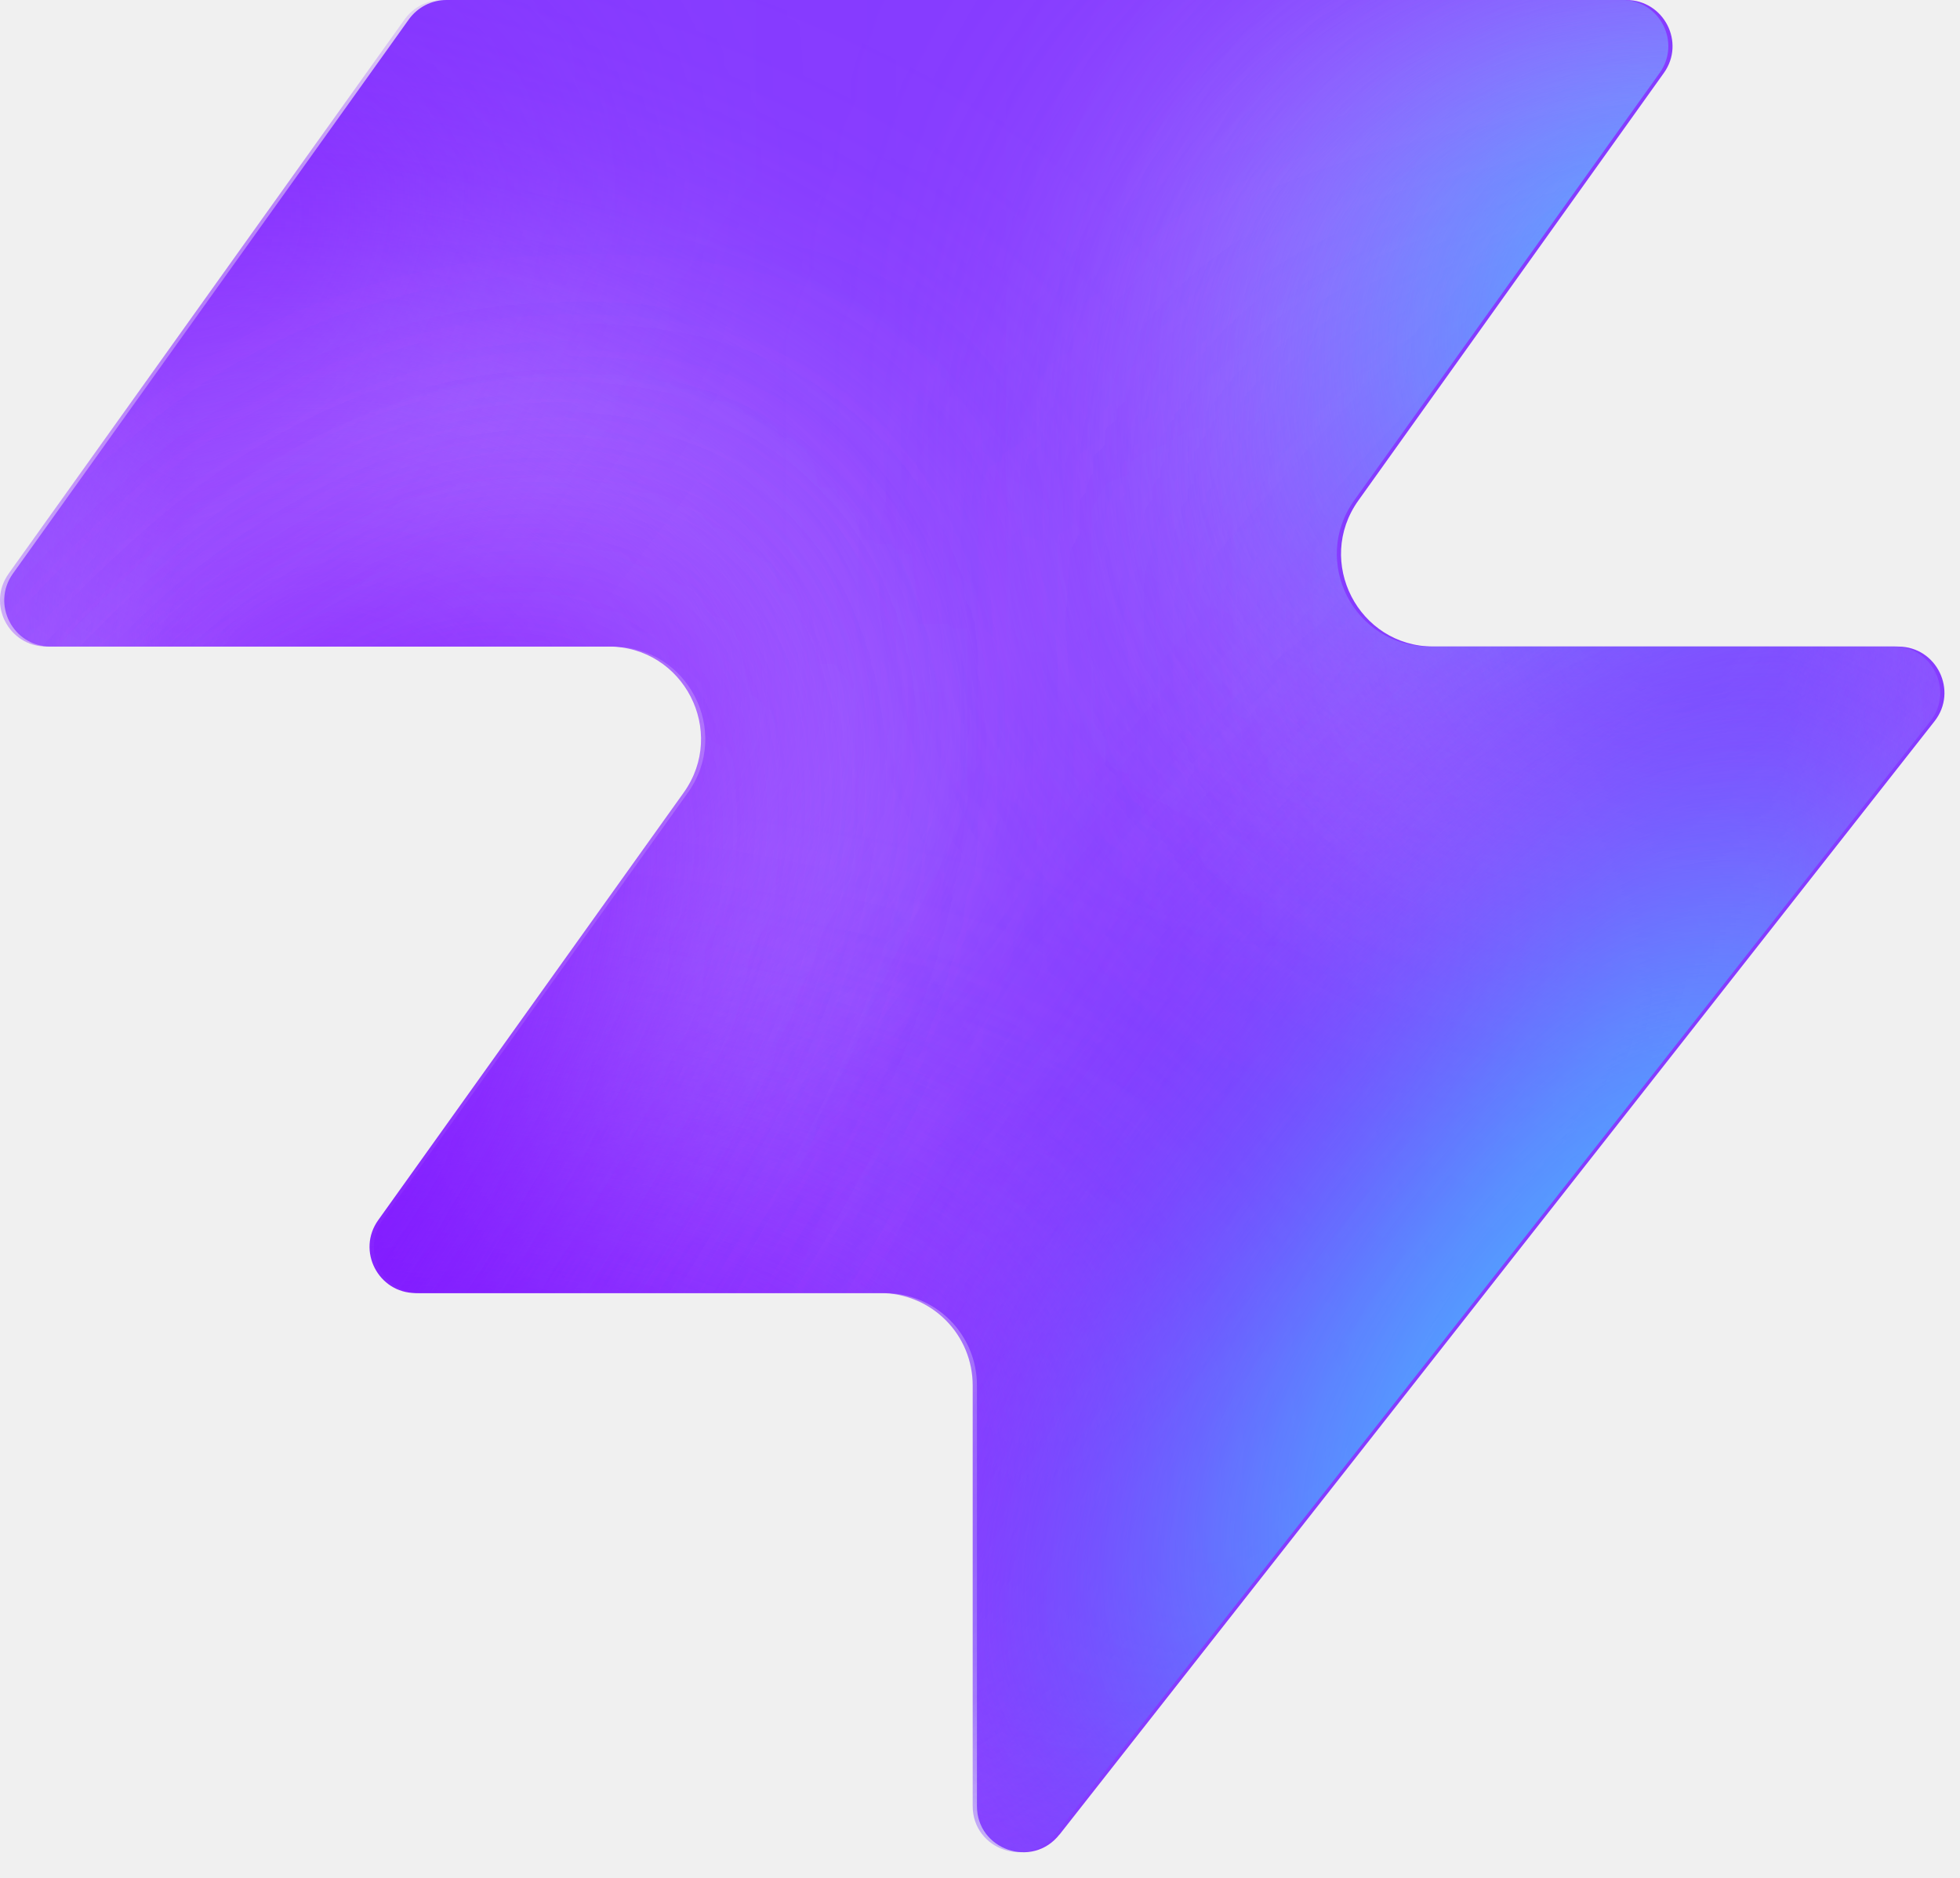
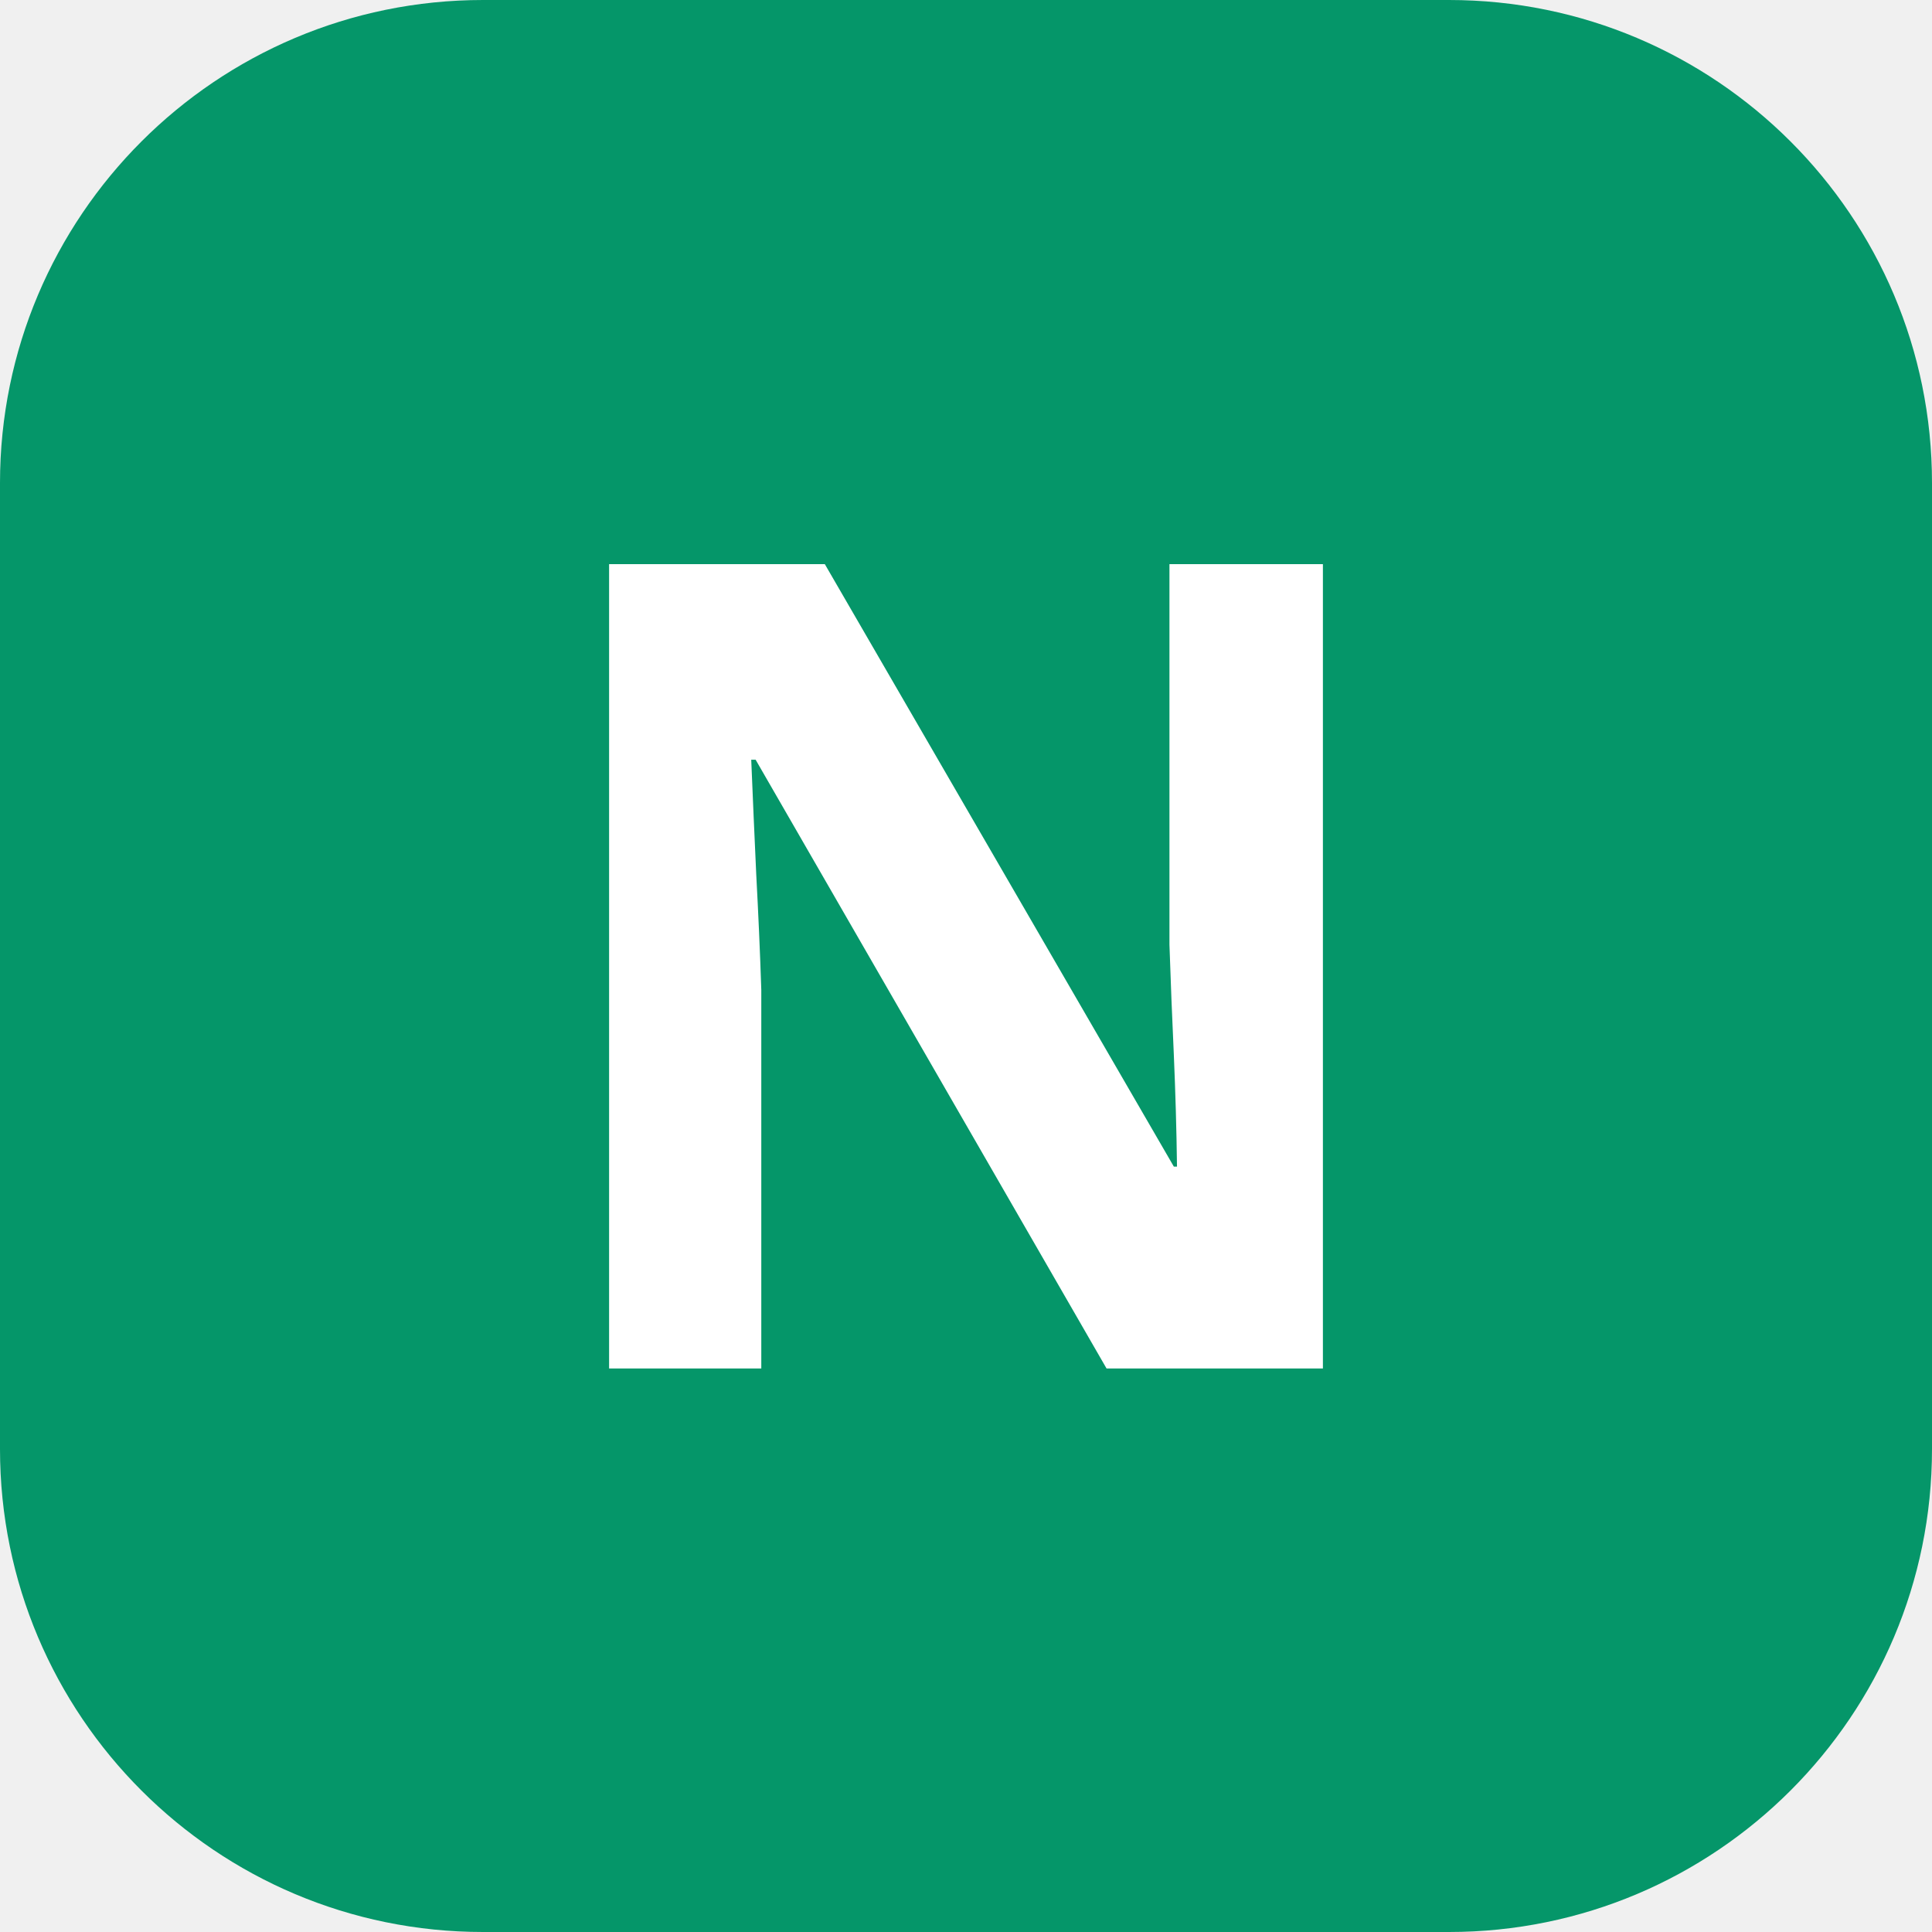
- <svg xmlns="http://www.w3.org/2000/svg" width="48" height="46" fill="none" viewBox="0 0 48 46">
-   <path fill="#863bff" d="M25.946 44.938c-.664.845-2.021.375-2.021-.698V33.937a2.26 2.26 0 0 0-2.262-2.262H10.287c-.92 0-1.456-1.04-.92-1.788l7.48-10.471c1.07-1.497 0-3.578-1.842-3.578H1.237c-.92 0-1.456-1.04-.92-1.788L10.013.474c.214-.297.556-.474.92-.474h28.894c.92 0 1.456 1.04.92 1.788l-7.48 10.471c-1.07 1.498 0 3.579 1.842 3.579h11.377c.943 0 1.473 1.088.89 1.83L25.947 44.94z" style="fill:#863bff;fill:color(display-p3 .525 .23 1);fill-opacity:1" />
-   <mask id="a" width="48" height="46" x="0" y="0" maskUnits="userSpaceOnUse" style="mask-type:alpha">
-     <path fill="#000" d="M25.842 44.938c-.664.844-2.021.375-2.021-.698V33.937a2.26 2.26 0 0 0-2.262-2.262H10.183c-.92 0-1.456-1.04-.92-1.788l7.48-10.471c1.07-1.498 0-3.579-1.842-3.579H1.133c-.92 0-1.456-1.04-.92-1.787L9.91.473c.214-.297.556-.474.92-.474h28.894c.92 0 1.456 1.04.92 1.788l-7.48 10.471c-1.07 1.498 0 3.578 1.842 3.578h11.377c.943 0 1.473 1.088.89 1.832L25.843 44.94z" style="fill:#000;fill-opacity:1" />
-   </mask>
-   <g mask="url(#a)">
-     <g filter="url(#b)">
-       <ellipse cx="5.508" cy="14.704" fill="#ede6ff" rx="5.508" ry="14.704" style="fill:#ede6ff;fill:color(display-p3 .927 .903 1);fill-opacity:1" transform="matrix(.00324 1 1 -.00324 -4.47 31.516)" />
-     </g>
-     <g filter="url(#c)">
-       <ellipse cx="10.399" cy="29.851" fill="#ede6ff" rx="10.399" ry="29.851" style="fill:#ede6ff;fill:color(display-p3 .927 .903 1);fill-opacity:1" transform="matrix(.00324 1 1 -.00324 -39.328 7.883)" />
-     </g>
-     <g filter="url(#d)">
-       <ellipse cx="5.508" cy="30.487" fill="#7e14ff" rx="5.508" ry="30.487" style="fill:#7e14ff;fill:color(display-p3 .492 .077 1);fill-opacity:1" transform="rotate(89.814 -25.913 -14.639)scale(1 -1)" />
-     </g>
-     <g filter="url(#e)">
-       <ellipse cx="5.508" cy="30.599" fill="#7e14ff" rx="5.508" ry="30.599" style="fill:#7e14ff;fill:color(display-p3 .492 .077 1);fill-opacity:1" transform="rotate(89.814 -32.644 -3.334)scale(1 -1)" />
-     </g>
-     <g filter="url(#f)">
-       <ellipse cx="5.508" cy="30.599" fill="#7e14ff" rx="5.508" ry="30.599" style="fill:#7e14ff;fill:color(display-p3 .492 .077 1);fill-opacity:1" transform="matrix(.00324 1 1 -.00324 -34.34 30.47)" />
-     </g>
-     <g filter="url(#g)">
-       <ellipse cx="14.072" cy="22.078" fill="#ede6ff" rx="14.072" ry="22.078" style="fill:#ede6ff;fill:color(display-p3 .927 .903 1);fill-opacity:1" transform="rotate(93.35 24.506 48.493)scale(-1 1)" />
-     </g>
-     <g filter="url(#h)">
-       <ellipse cx="3.47" cy="21.501" fill="#7e14ff" rx="3.47" ry="21.501" style="fill:#7e14ff;fill:color(display-p3 .492 .077 1);fill-opacity:1" transform="rotate(89.009 28.708 47.59)scale(-1 1)" />
-     </g>
-     <g filter="url(#i)">
-       <ellipse cx="3.47" cy="21.501" fill="#7e14ff" rx="3.47" ry="21.501" style="fill:#7e14ff;fill:color(display-p3 .492 .077 1);fill-opacity:1" transform="rotate(89.009 28.708 47.59)scale(-1 1)" />
-     </g>
-     <g filter="url(#j)">
-       <ellipse cx=".387" cy="8.972" fill="#7e14ff" rx="4.407" ry="29.108" style="fill:#7e14ff;fill:color(display-p3 .492 .077 1);fill-opacity:1" transform="rotate(39.51 .387 8.972)" />
-     </g>
-     <g filter="url(#k)">
-       <ellipse cx="47.523" cy="-6.092" fill="#7e14ff" rx="4.407" ry="29.108" style="fill:#7e14ff;fill:color(display-p3 .492 .077 1);fill-opacity:1" transform="rotate(37.892 47.523 -6.092)" />
-     </g>
-     <g filter="url(#l)">
-       <ellipse cx="41.412" cy="6.333" fill="#47bfff" rx="5.971" ry="9.665" style="fill:#47bfff;fill:color(display-p3 .28 .748 1);fill-opacity:1" transform="rotate(37.892 41.412 6.333)" />
-     </g>
-     <g filter="url(#m)">
-       <ellipse cx="-1.879" cy="38.332" fill="#7e14ff" rx="4.407" ry="29.108" style="fill:#7e14ff;fill:color(display-p3 .492 .077 1);fill-opacity:1" transform="rotate(37.892 -1.88 38.332)" />
-     </g>
-     <g filter="url(#n)">
-       <ellipse cx="-1.879" cy="38.332" fill="#7e14ff" rx="4.407" ry="29.108" style="fill:#7e14ff;fill:color(display-p3 .492 .077 1);fill-opacity:1" transform="rotate(37.892 -1.88 38.332)" />
-     </g>
-     <g filter="url(#o)">
-       <ellipse cx="35.651" cy="29.907" fill="#7e14ff" rx="4.407" ry="29.108" style="fill:#7e14ff;fill:color(display-p3 .492 .077 1);fill-opacity:1" transform="rotate(37.892 35.651 29.907)" />
-     </g>
-     <g filter="url(#p)">
-       <ellipse cx="38.418" cy="32.4" fill="#47bfff" rx="5.971" ry="15.297" style="fill:#47bfff;fill:color(display-p3 .28 .748 1);fill-opacity:1" transform="rotate(37.892 38.418 32.4)" />
-     </g>
-   </g>
-   <defs>
-     <filter id="b" width="60.045" height="41.654" x="-19.77" y="16.149" color-interpolation-filters="sRGB" filterUnits="userSpaceOnUse">
-       <feFlood flood-opacity="0" result="BackgroundImageFix" />
-       <feBlend in="SourceGraphic" in2="BackgroundImageFix" result="shape" />
-       <feGaussianBlur result="effect1_foregroundBlur_2002_17158" stdDeviation="7.659" />
-     </filter>
-     <filter id="c" width="90.34" height="51.437" x="-54.613" y="-7.533" color-interpolation-filters="sRGB" filterUnits="userSpaceOnUse">
-       <feFlood flood-opacity="0" result="BackgroundImageFix" />
-       <feBlend in="SourceGraphic" in2="BackgroundImageFix" result="shape" />
-       <feGaussianBlur result="effect1_foregroundBlur_2002_17158" stdDeviation="7.659" />
-     </filter>
-     <filter id="d" width="79.355" height="29.4" x="-49.64" y="2.03" color-interpolation-filters="sRGB" filterUnits="userSpaceOnUse">
-       <feFlood flood-opacity="0" result="BackgroundImageFix" />
-       <feBlend in="SourceGraphic" in2="BackgroundImageFix" result="shape" />
-       <feGaussianBlur result="effect1_foregroundBlur_2002_17158" stdDeviation="4.596" />
-     </filter>
-     <filter id="e" width="79.579" height="29.4" x="-45.045" y="20.029" color-interpolation-filters="sRGB" filterUnits="userSpaceOnUse">
-       <feFlood flood-opacity="0" result="BackgroundImageFix" />
-       <feBlend in="SourceGraphic" in2="BackgroundImageFix" result="shape" />
-       <feGaussianBlur result="effect1_foregroundBlur_2002_17158" stdDeviation="4.596" />
-     </filter>
-     <filter id="f" width="79.579" height="29.4" x="-43.513" y="21.178" color-interpolation-filters="sRGB" filterUnits="userSpaceOnUse">
-       <feFlood flood-opacity="0" result="BackgroundImageFix" />
-       <feBlend in="SourceGraphic" in2="BackgroundImageFix" result="shape" />
-       <feGaussianBlur result="effect1_foregroundBlur_2002_17158" stdDeviation="4.596" />
-     </filter>
-     <filter id="g" width="74.749" height="58.852" x="15.756" y="-17.901" color-interpolation-filters="sRGB" filterUnits="userSpaceOnUse">
-       <feFlood flood-opacity="0" result="BackgroundImageFix" />
-       <feBlend in="SourceGraphic" in2="BackgroundImageFix" result="shape" />
-       <feGaussianBlur result="effect1_foregroundBlur_2002_17158" stdDeviation="7.659" />
-     </filter>
-     <filter id="h" width="61.377" height="25.362" x="23.548" y="2.284" color-interpolation-filters="sRGB" filterUnits="userSpaceOnUse">
-       <feFlood flood-opacity="0" result="BackgroundImageFix" />
-       <feBlend in="SourceGraphic" in2="BackgroundImageFix" result="shape" />
-       <feGaussianBlur result="effect1_foregroundBlur_2002_17158" stdDeviation="4.596" />
-     </filter>
-     <filter id="i" width="61.377" height="25.362" x="23.548" y="2.284" color-interpolation-filters="sRGB" filterUnits="userSpaceOnUse">
-       <feFlood flood-opacity="0" result="BackgroundImageFix" />
-       <feBlend in="SourceGraphic" in2="BackgroundImageFix" result="shape" />
-       <feGaussianBlur result="effect1_foregroundBlur_2002_17158" stdDeviation="4.596" />
-     </filter>
-     <filter id="j" width="56.045" height="63.649" x="-27.636" y="-22.853" color-interpolation-filters="sRGB" filterUnits="userSpaceOnUse">
-       <feFlood flood-opacity="0" result="BackgroundImageFix" />
-       <feBlend in="SourceGraphic" in2="BackgroundImageFix" result="shape" />
-       <feGaussianBlur result="effect1_foregroundBlur_2002_17158" stdDeviation="4.596" />
-     </filter>
-     <filter id="k" width="54.814" height="64.646" x="20.116" y="-38.415" color-interpolation-filters="sRGB" filterUnits="userSpaceOnUse">
-       <feFlood flood-opacity="0" result="BackgroundImageFix" />
-       <feBlend in="SourceGraphic" in2="BackgroundImageFix" result="shape" />
-       <feGaussianBlur result="effect1_foregroundBlur_2002_17158" stdDeviation="4.596" />
-     </filter>
-     <filter id="l" width="33.541" height="35.313" x="24.641" y="-11.323" color-interpolation-filters="sRGB" filterUnits="userSpaceOnUse">
-       <feFlood flood-opacity="0" result="BackgroundImageFix" />
-       <feBlend in="SourceGraphic" in2="BackgroundImageFix" result="shape" />
-       <feGaussianBlur result="effect1_foregroundBlur_2002_17158" stdDeviation="4.596" />
-     </filter>
-     <filter id="m" width="54.814" height="64.646" x="-29.286" y="6.009" color-interpolation-filters="sRGB" filterUnits="userSpaceOnUse">
-       <feFlood flood-opacity="0" result="BackgroundImageFix" />
-       <feBlend in="SourceGraphic" in2="BackgroundImageFix" result="shape" />
-       <feGaussianBlur result="effect1_foregroundBlur_2002_17158" stdDeviation="4.596" />
-     </filter>
-     <filter id="n" width="54.814" height="64.646" x="-29.286" y="6.009" color-interpolation-filters="sRGB" filterUnits="userSpaceOnUse">
-       <feFlood flood-opacity="0" result="BackgroundImageFix" />
-       <feBlend in="SourceGraphic" in2="BackgroundImageFix" result="shape" />
-       <feGaussianBlur result="effect1_foregroundBlur_2002_17158" stdDeviation="4.596" />
-     </filter>
-     <filter id="o" width="54.814" height="64.646" x="8.244" y="-2.416" color-interpolation-filters="sRGB" filterUnits="userSpaceOnUse">
-       <feFlood flood-opacity="0" result="BackgroundImageFix" />
-       <feBlend in="SourceGraphic" in2="BackgroundImageFix" result="shape" />
-       <feGaussianBlur result="effect1_foregroundBlur_2002_17158" stdDeviation="4.596" />
-     </filter>
-     <filter id="p" width="39.409" height="43.623" x="18.713" y="10.588" color-interpolation-filters="sRGB" filterUnits="userSpaceOnUse">
-       <feFlood flood-opacity="0" result="BackgroundImageFix" />
-       <feBlend in="SourceGraphic" in2="BackgroundImageFix" result="shape" />
-       <feGaussianBlur result="effect1_foregroundBlur_2002_17158" stdDeviation="4.596" />
-     </filter>
-   </defs>
+ <svg xmlns="http://www.w3.org/2000/svg" viewBox="0 0 48 48" fill="none">
+   <rect width="48" height="48" rx="12" fill="#059669" />
+   <text x="24" y="34" font-family="system-ui,sans-serif" font-size="28" font-weight="700" text-anchor="middle" fill="white">N</text>
</svg>
